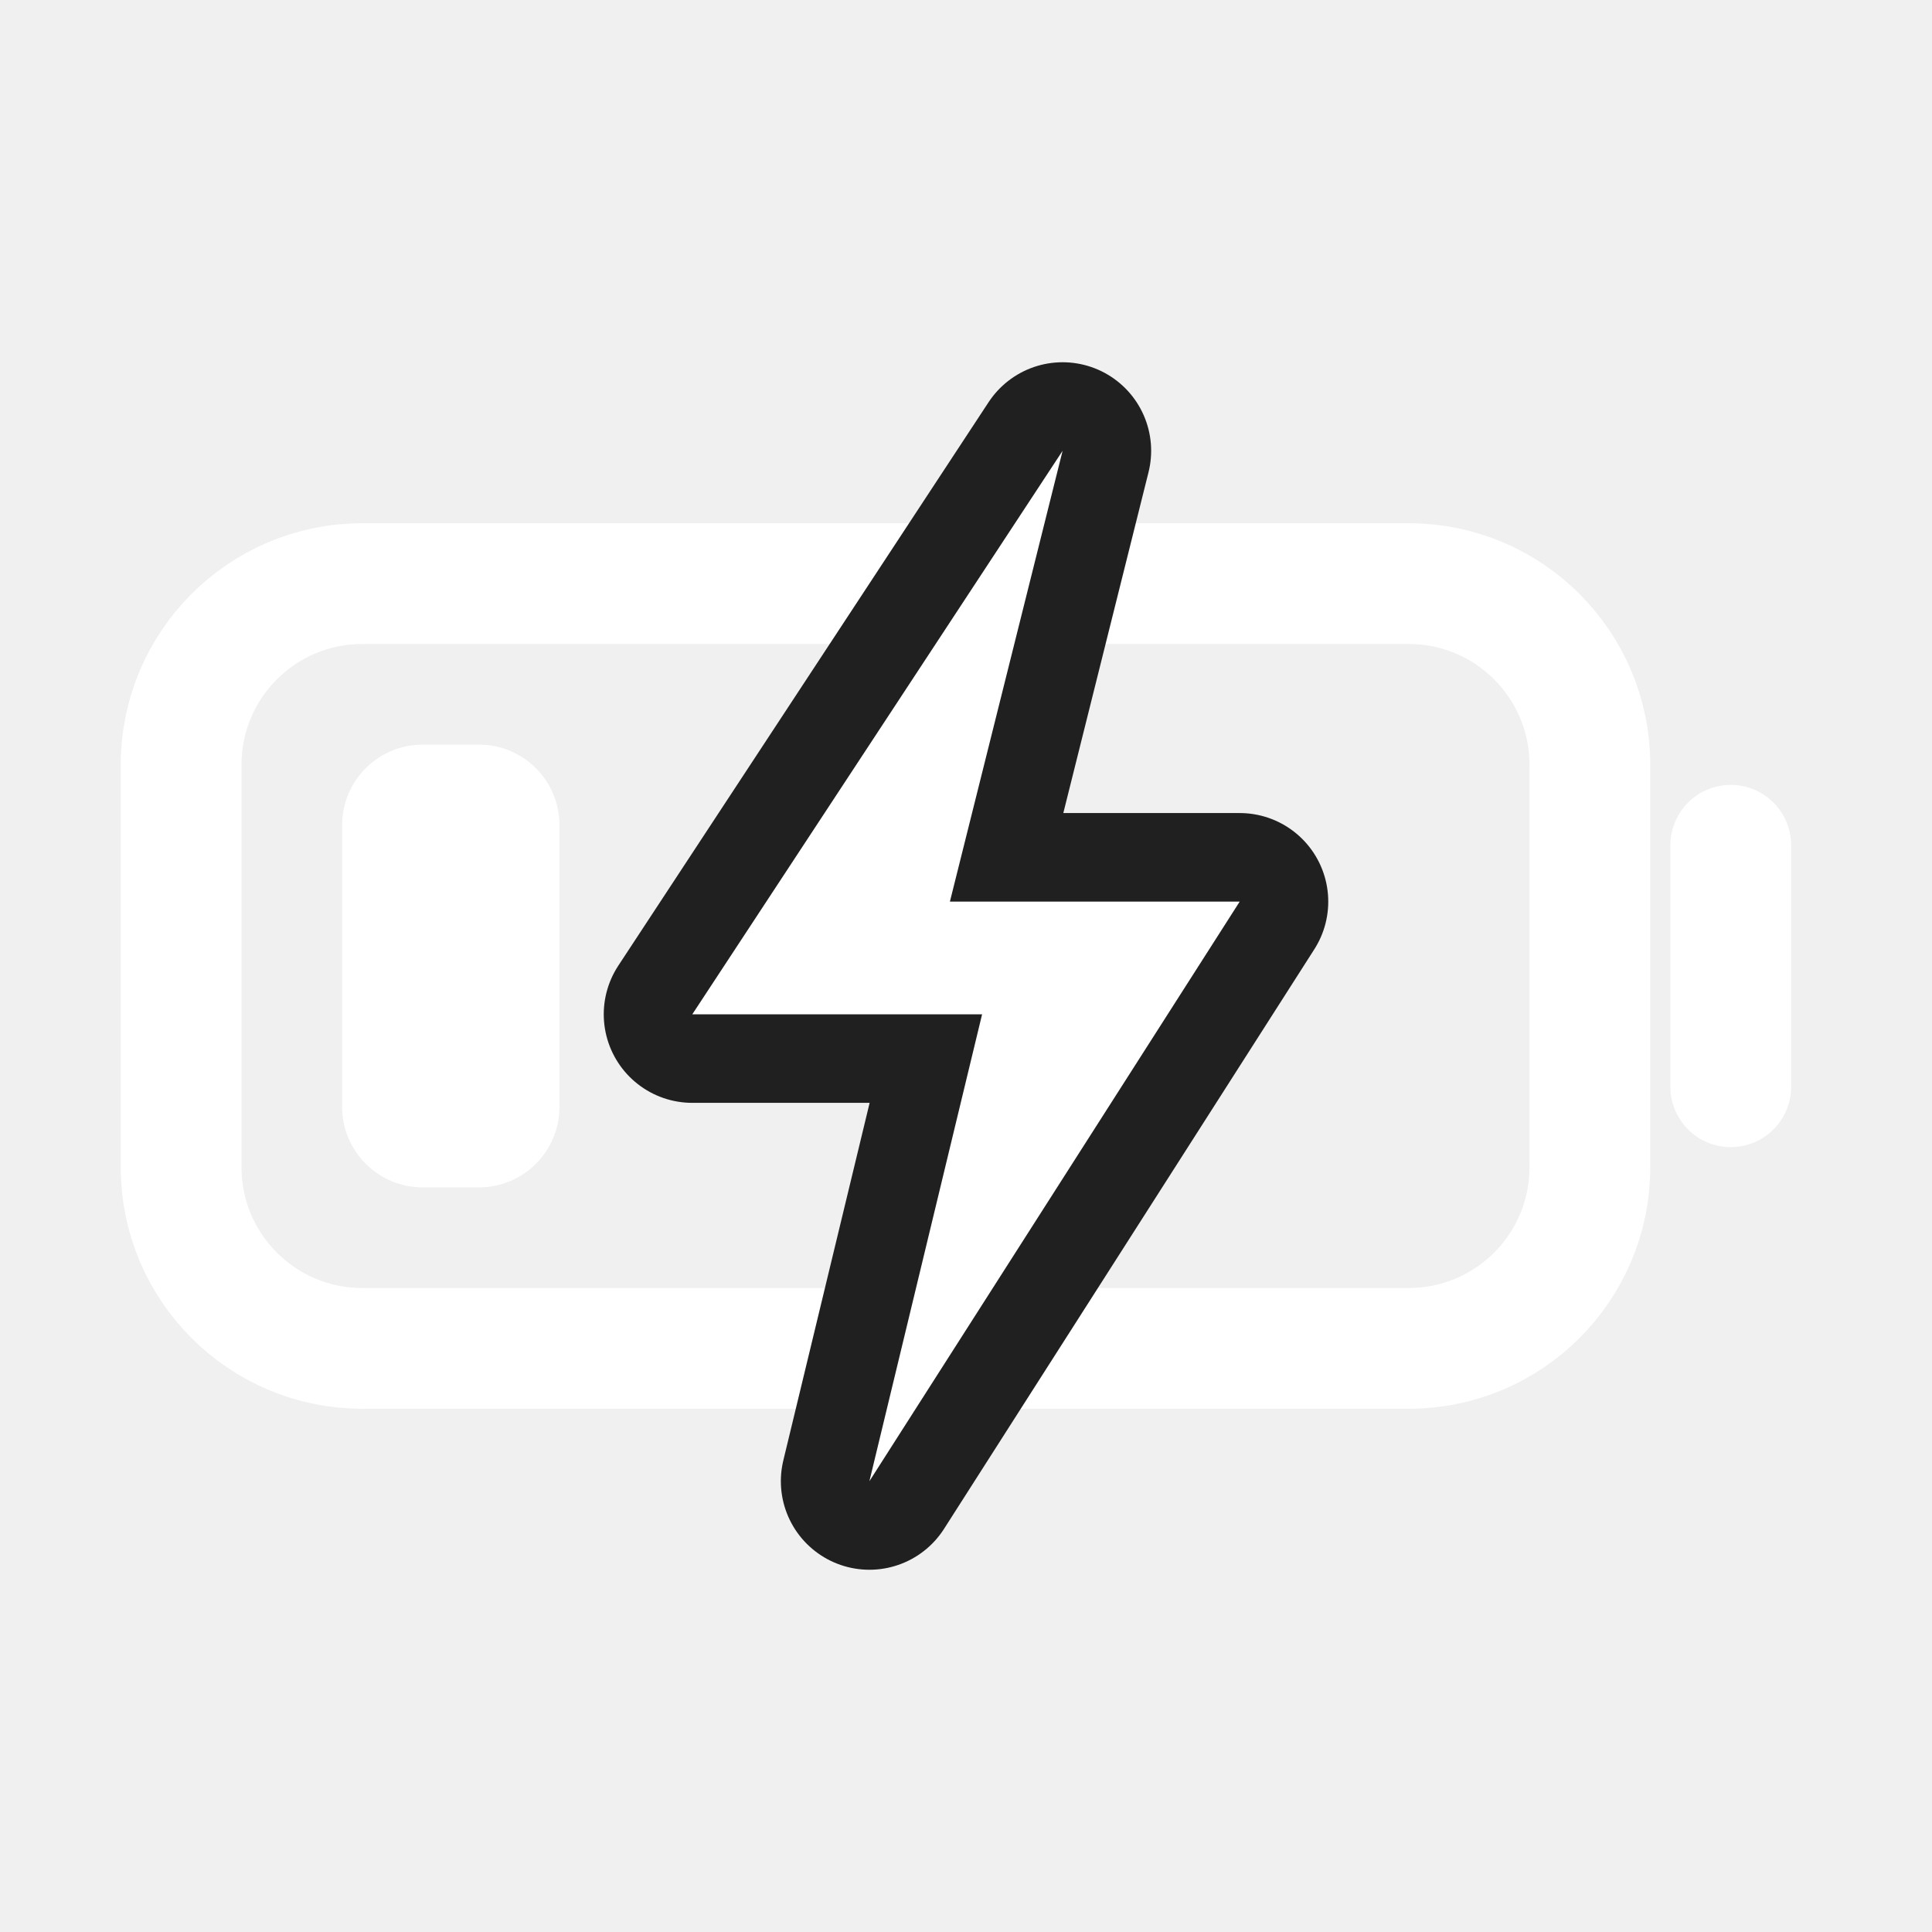
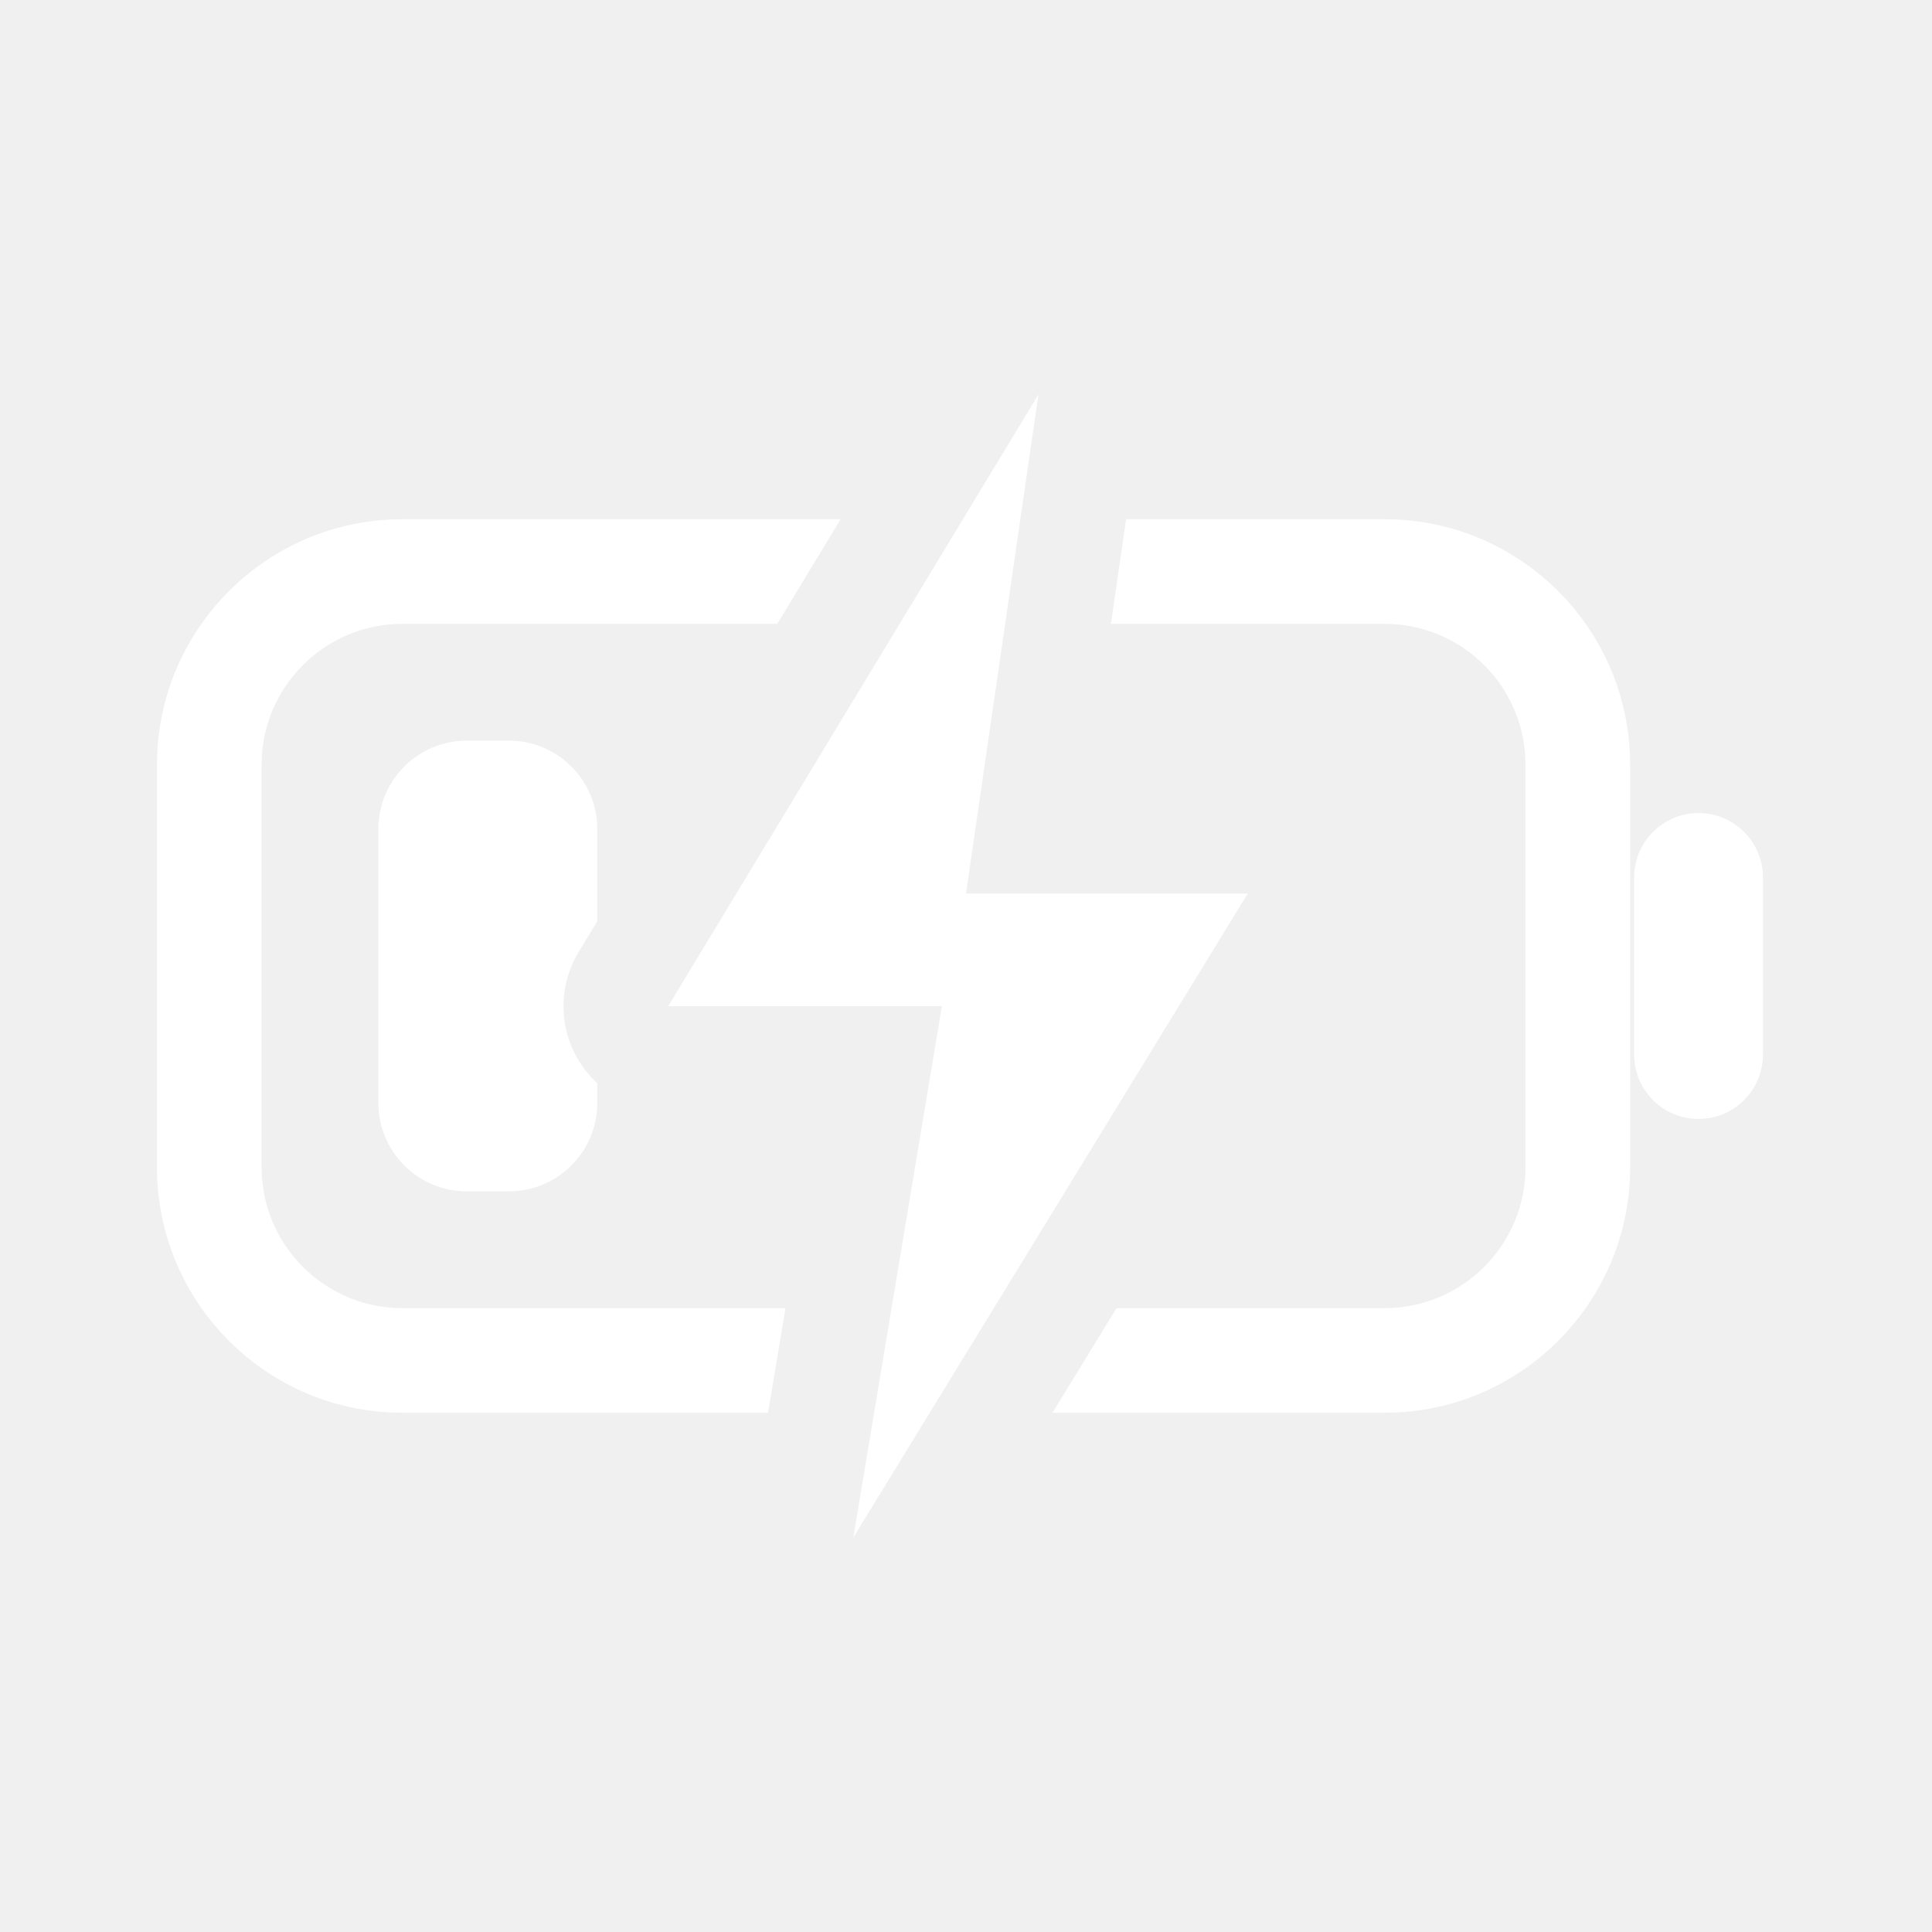
<svg xmlns="http://www.w3.org/2000/svg" width="24" height="24" viewBox="0 0 24 24" fill="none" stroke-linecap="round" stroke-linejoin="round">
-   <rect x="2.25" y="7.25" width="17.5" height="9.5" rx="2.25" stroke="#ffffff" stroke-width="1.5" />
-   <path d="M21.5 10.5v3" stroke="#ffffff" stroke-width="1.5" />
-   <rect x="4.25" y="9.25" width="2.70" height="5.5" rx="1" fill="#ffffff" />
-   <path d="M13.2 5.6L8.6 12.6h3.6l-1.4 5.8 4.6-7.2h-3.6z" fill="#202020" stroke="#202020" stroke-width="2.2" />
-   <path d="M13.2 5.6L8.6 12.6h3.6l-1.4 5.8 4.6-7.2h-3.6z" fill="#ffffff" />
+   <mask id="m20-charging">
+     <rect width="24" height="24" fill="white" />
+     <path d="M12.9 4.9L8.3 12.5h3.4l-1.1 6.6 4.9-8h-3.5z" fill="black" stroke="black" stroke-width="2.6" stroke-linejoin="round" />
+   </mask>
+   <g mask="url(#m20-charging)">
+     <rect x="2.6" y="7.1" width="17" height="9.8" rx="2.4" stroke="#ffffff" stroke-width="1.3" />
+     <rect x="20.3" y="10.1" width="1.6" height="3.8" rx="0.8" fill="#ffffff" />
+     <rect x="4.7" y="9.2" width="2.72" height="5.6" rx="1.1" fill="#ffffff" />
+   </g>
+   <path d="M12.9 4.9L8.3 12.5h3.4l-1.1 6.6 4.9-8h-3.5z" fill="#ffffff" />
</svg>
